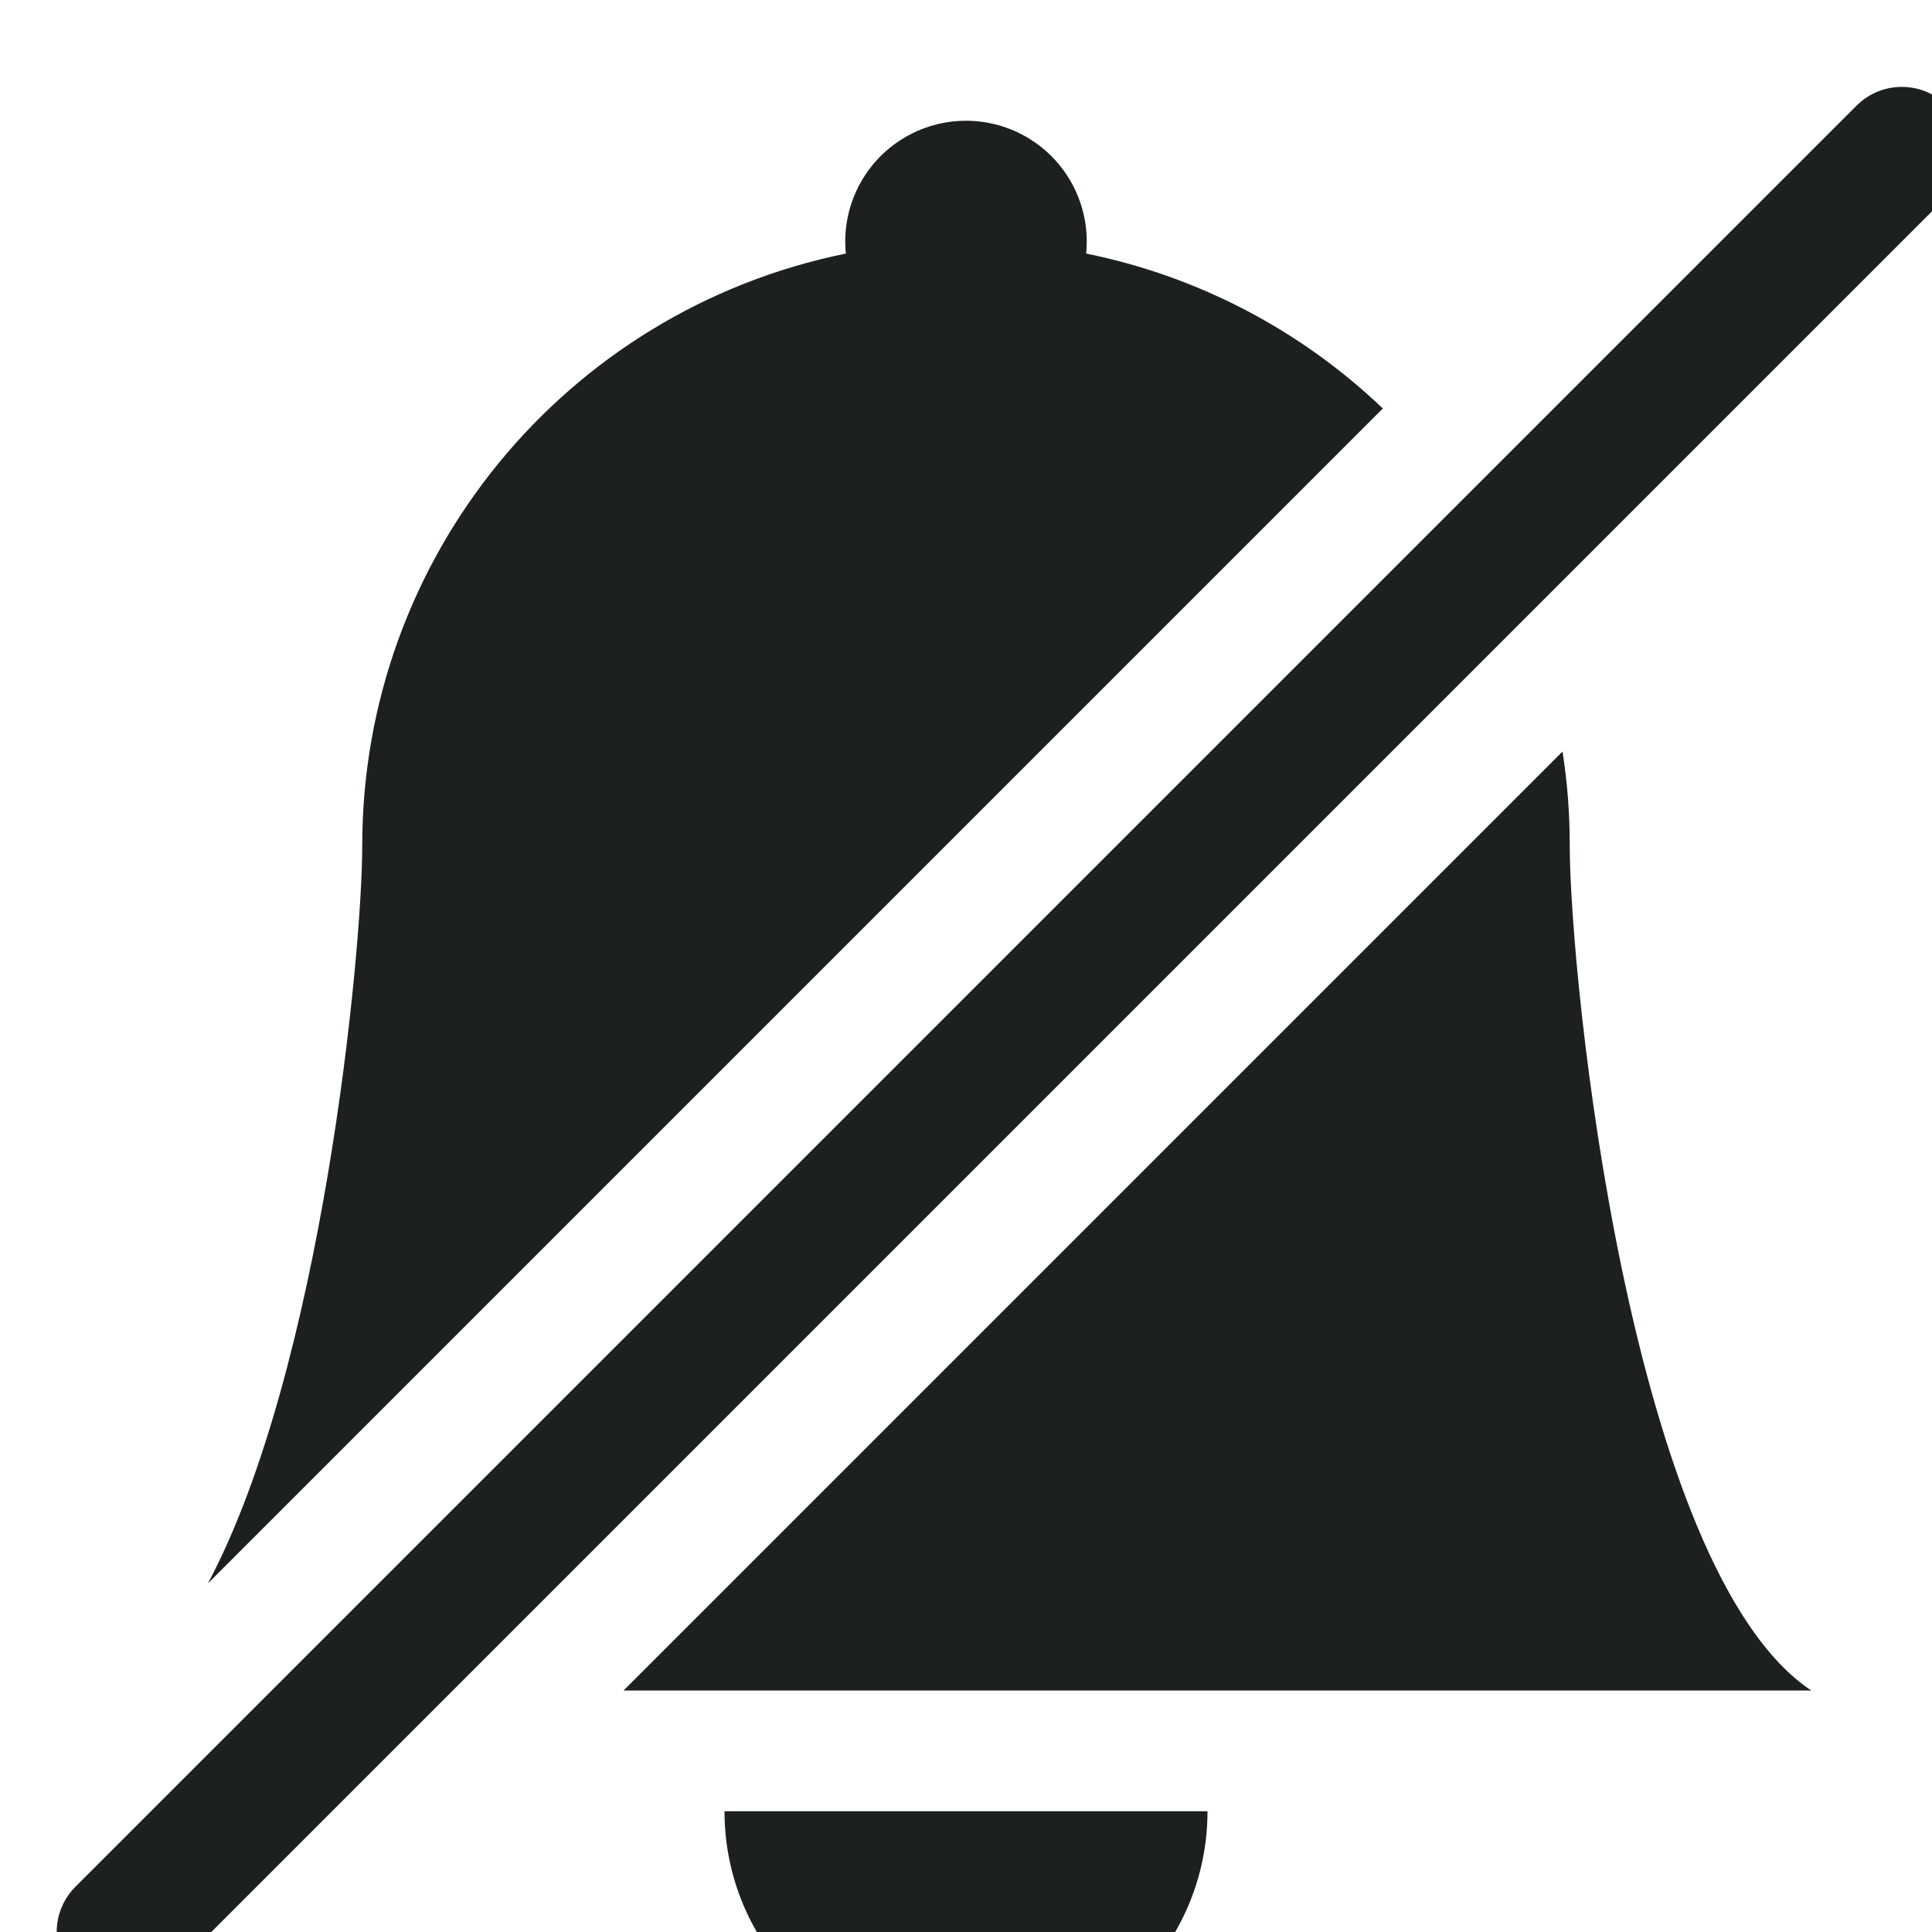
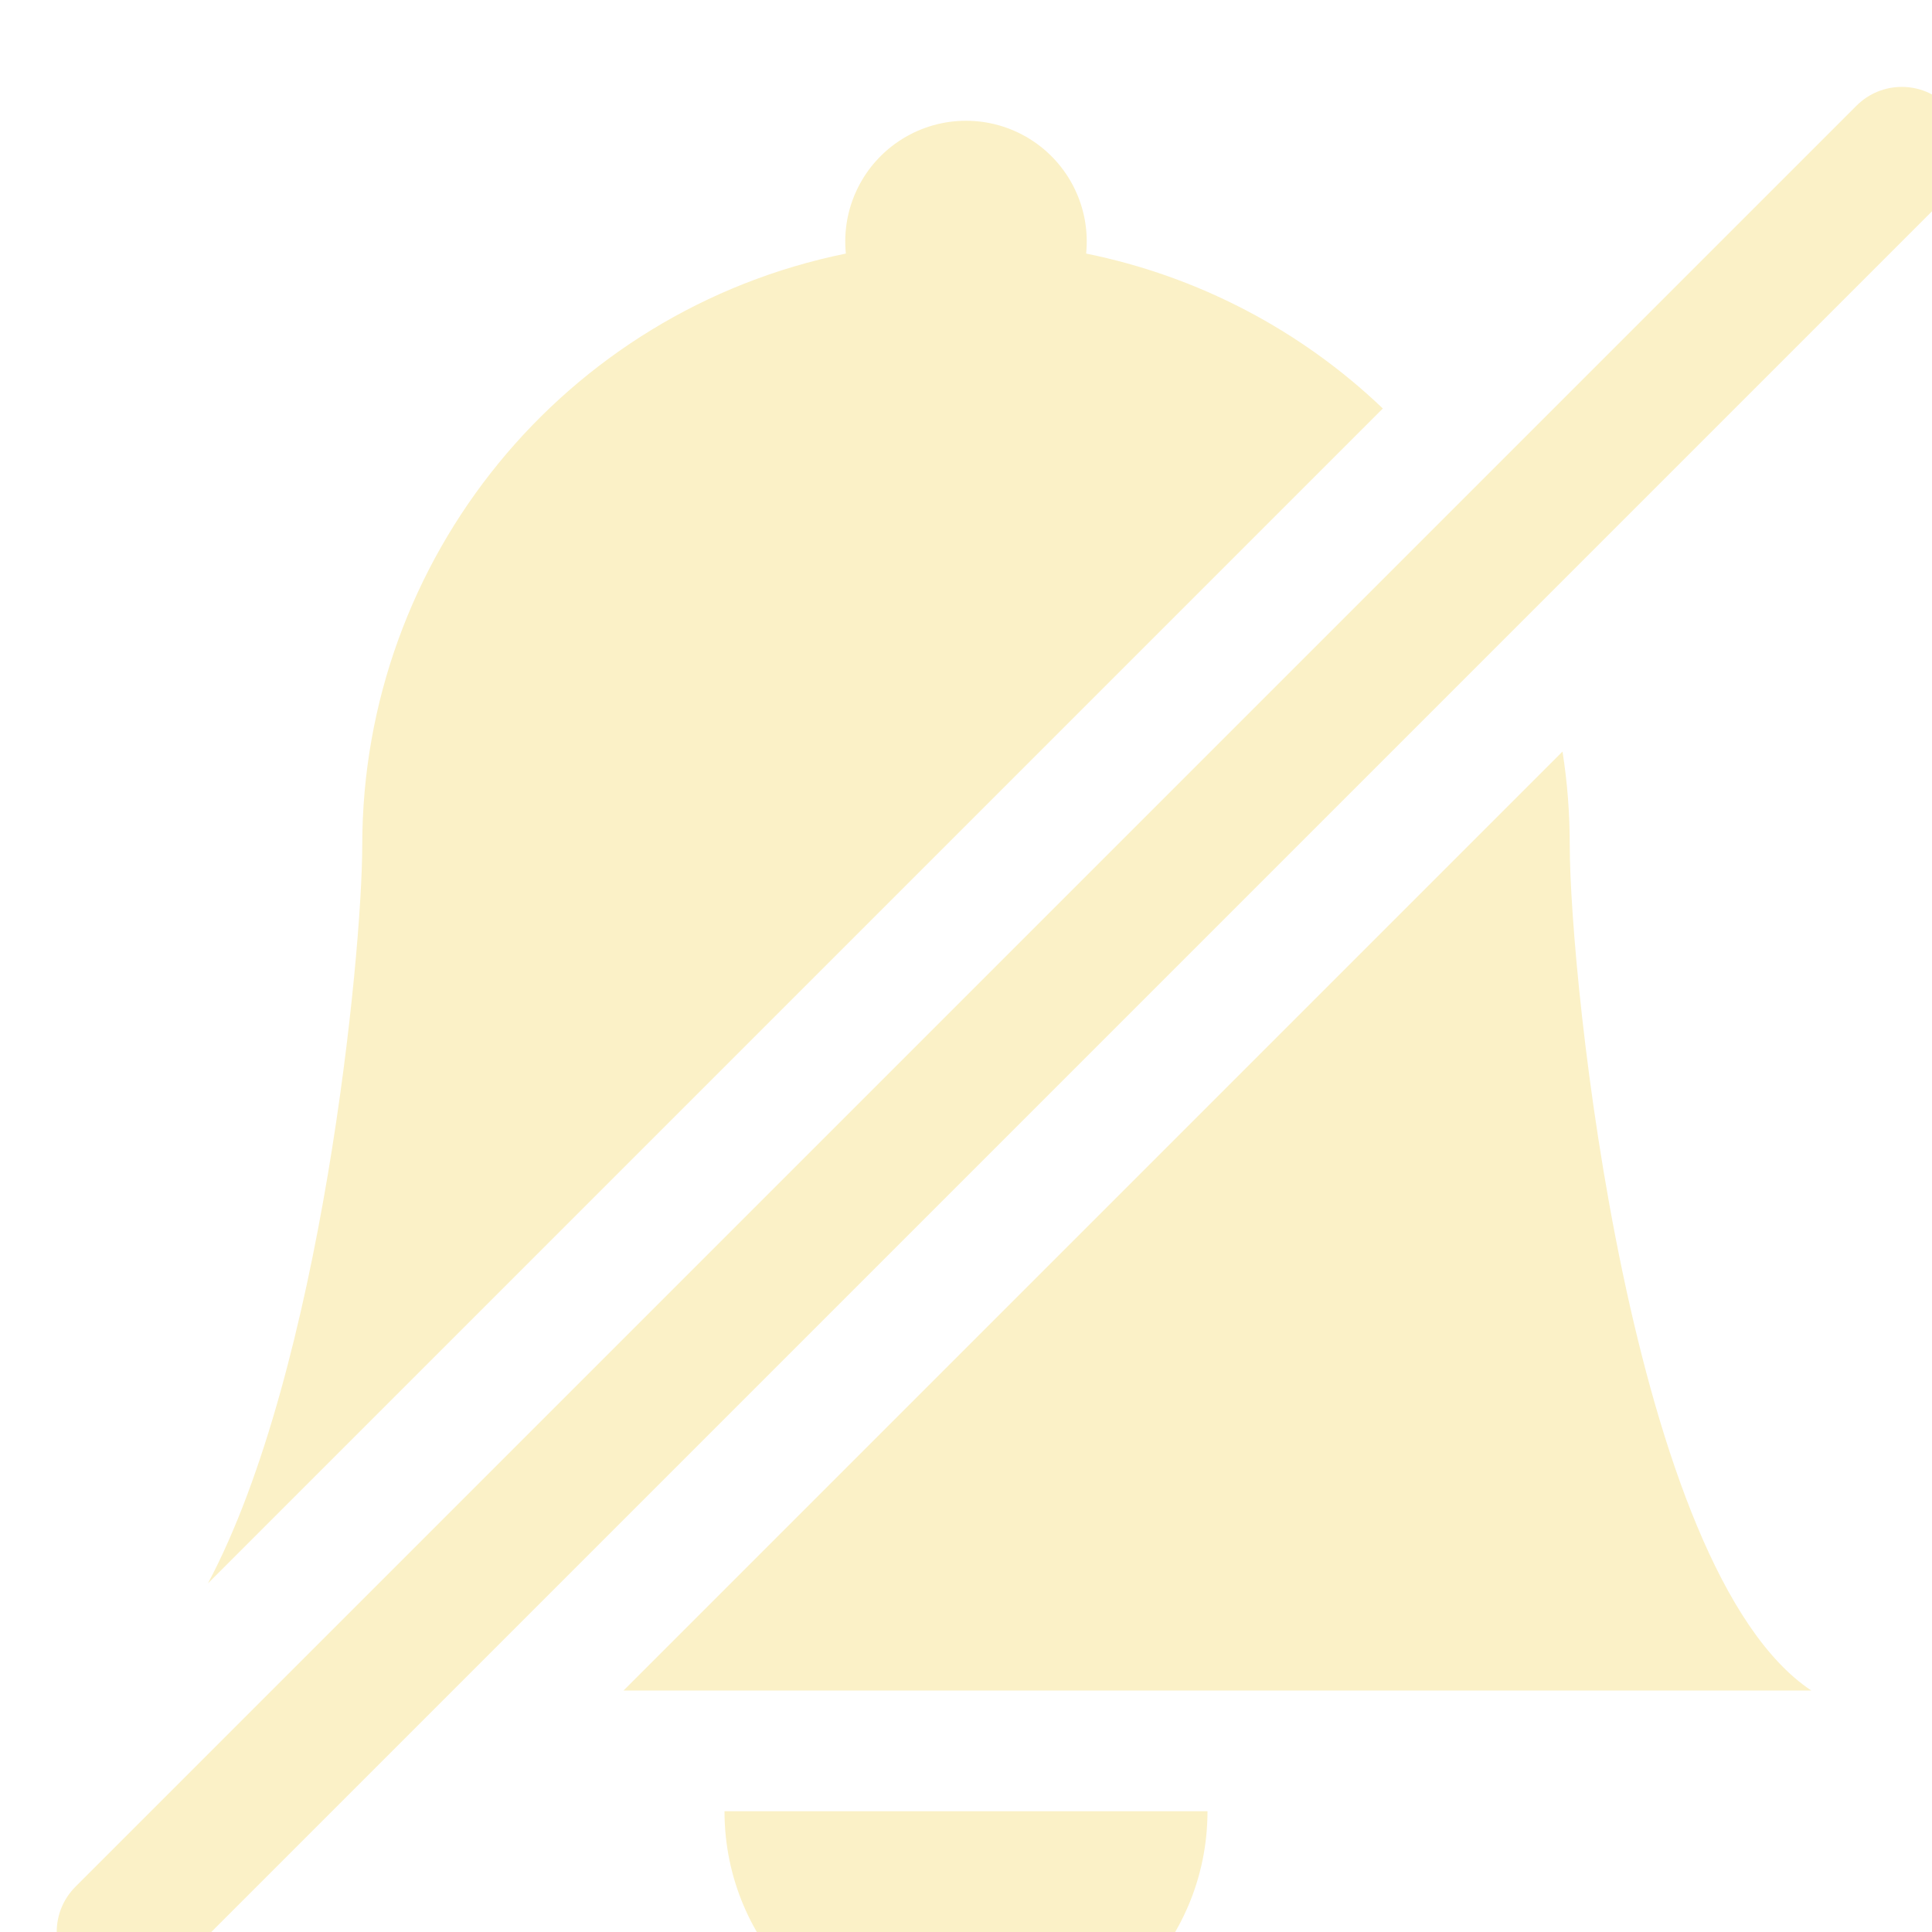
- <svg xmlns="http://www.w3.org/2000/svg" width="16" height="16" fill="#1d2021">
+ <svg xmlns="http://www.w3.org/2000/svg" width="16" height="16" fill="#fbf1c7">
  <path d="M5.164 14H15c-1.5-1-2-5.902-2-7 0-.264-.02-.523-.06-.776L5.164 14zm6.288-10.617A4.988 4.988 0 008.995 2.1a1 1 0 10-1.99 0A5.002 5.002 0 003 7c0 .898-.335 4.342-1.278 6.113l9.73-9.73zM10 15a2 2 0 11-4 0h4zm-9.375.625a.53.53 0 00.75.75l14.75-14.75a.53.53 0 00-.75-.75L.625 15.625z" />
</svg>
